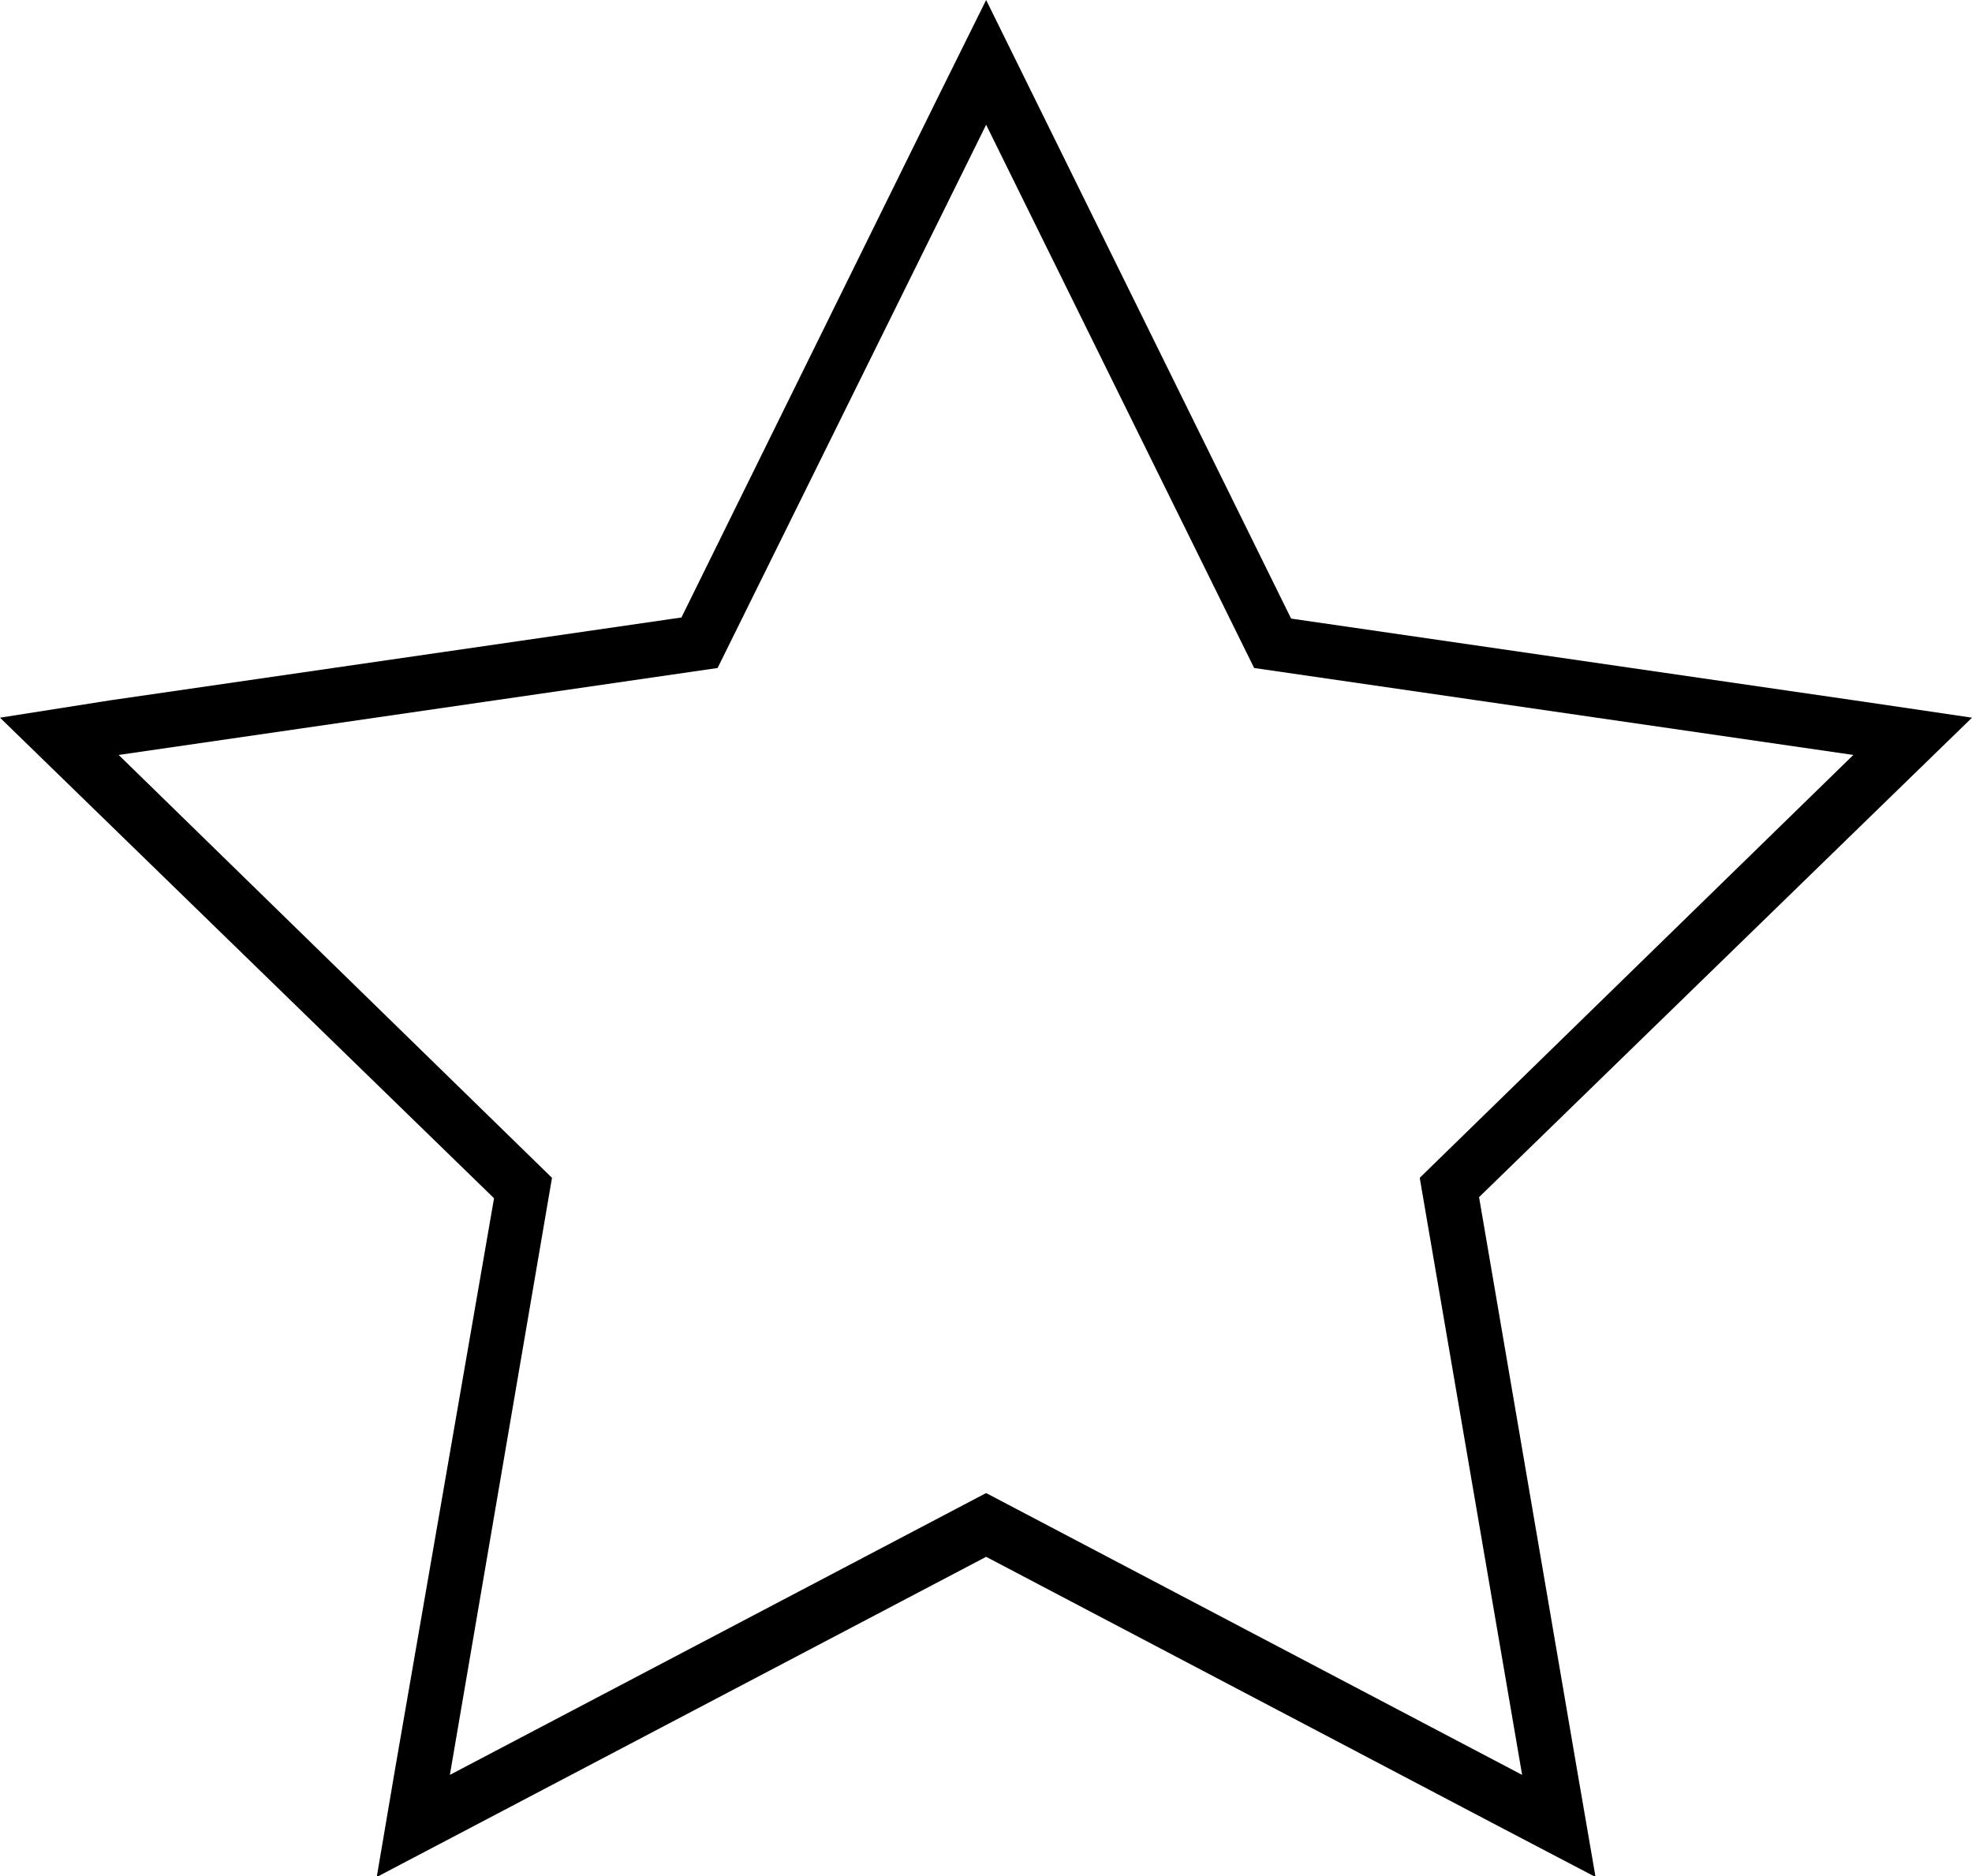
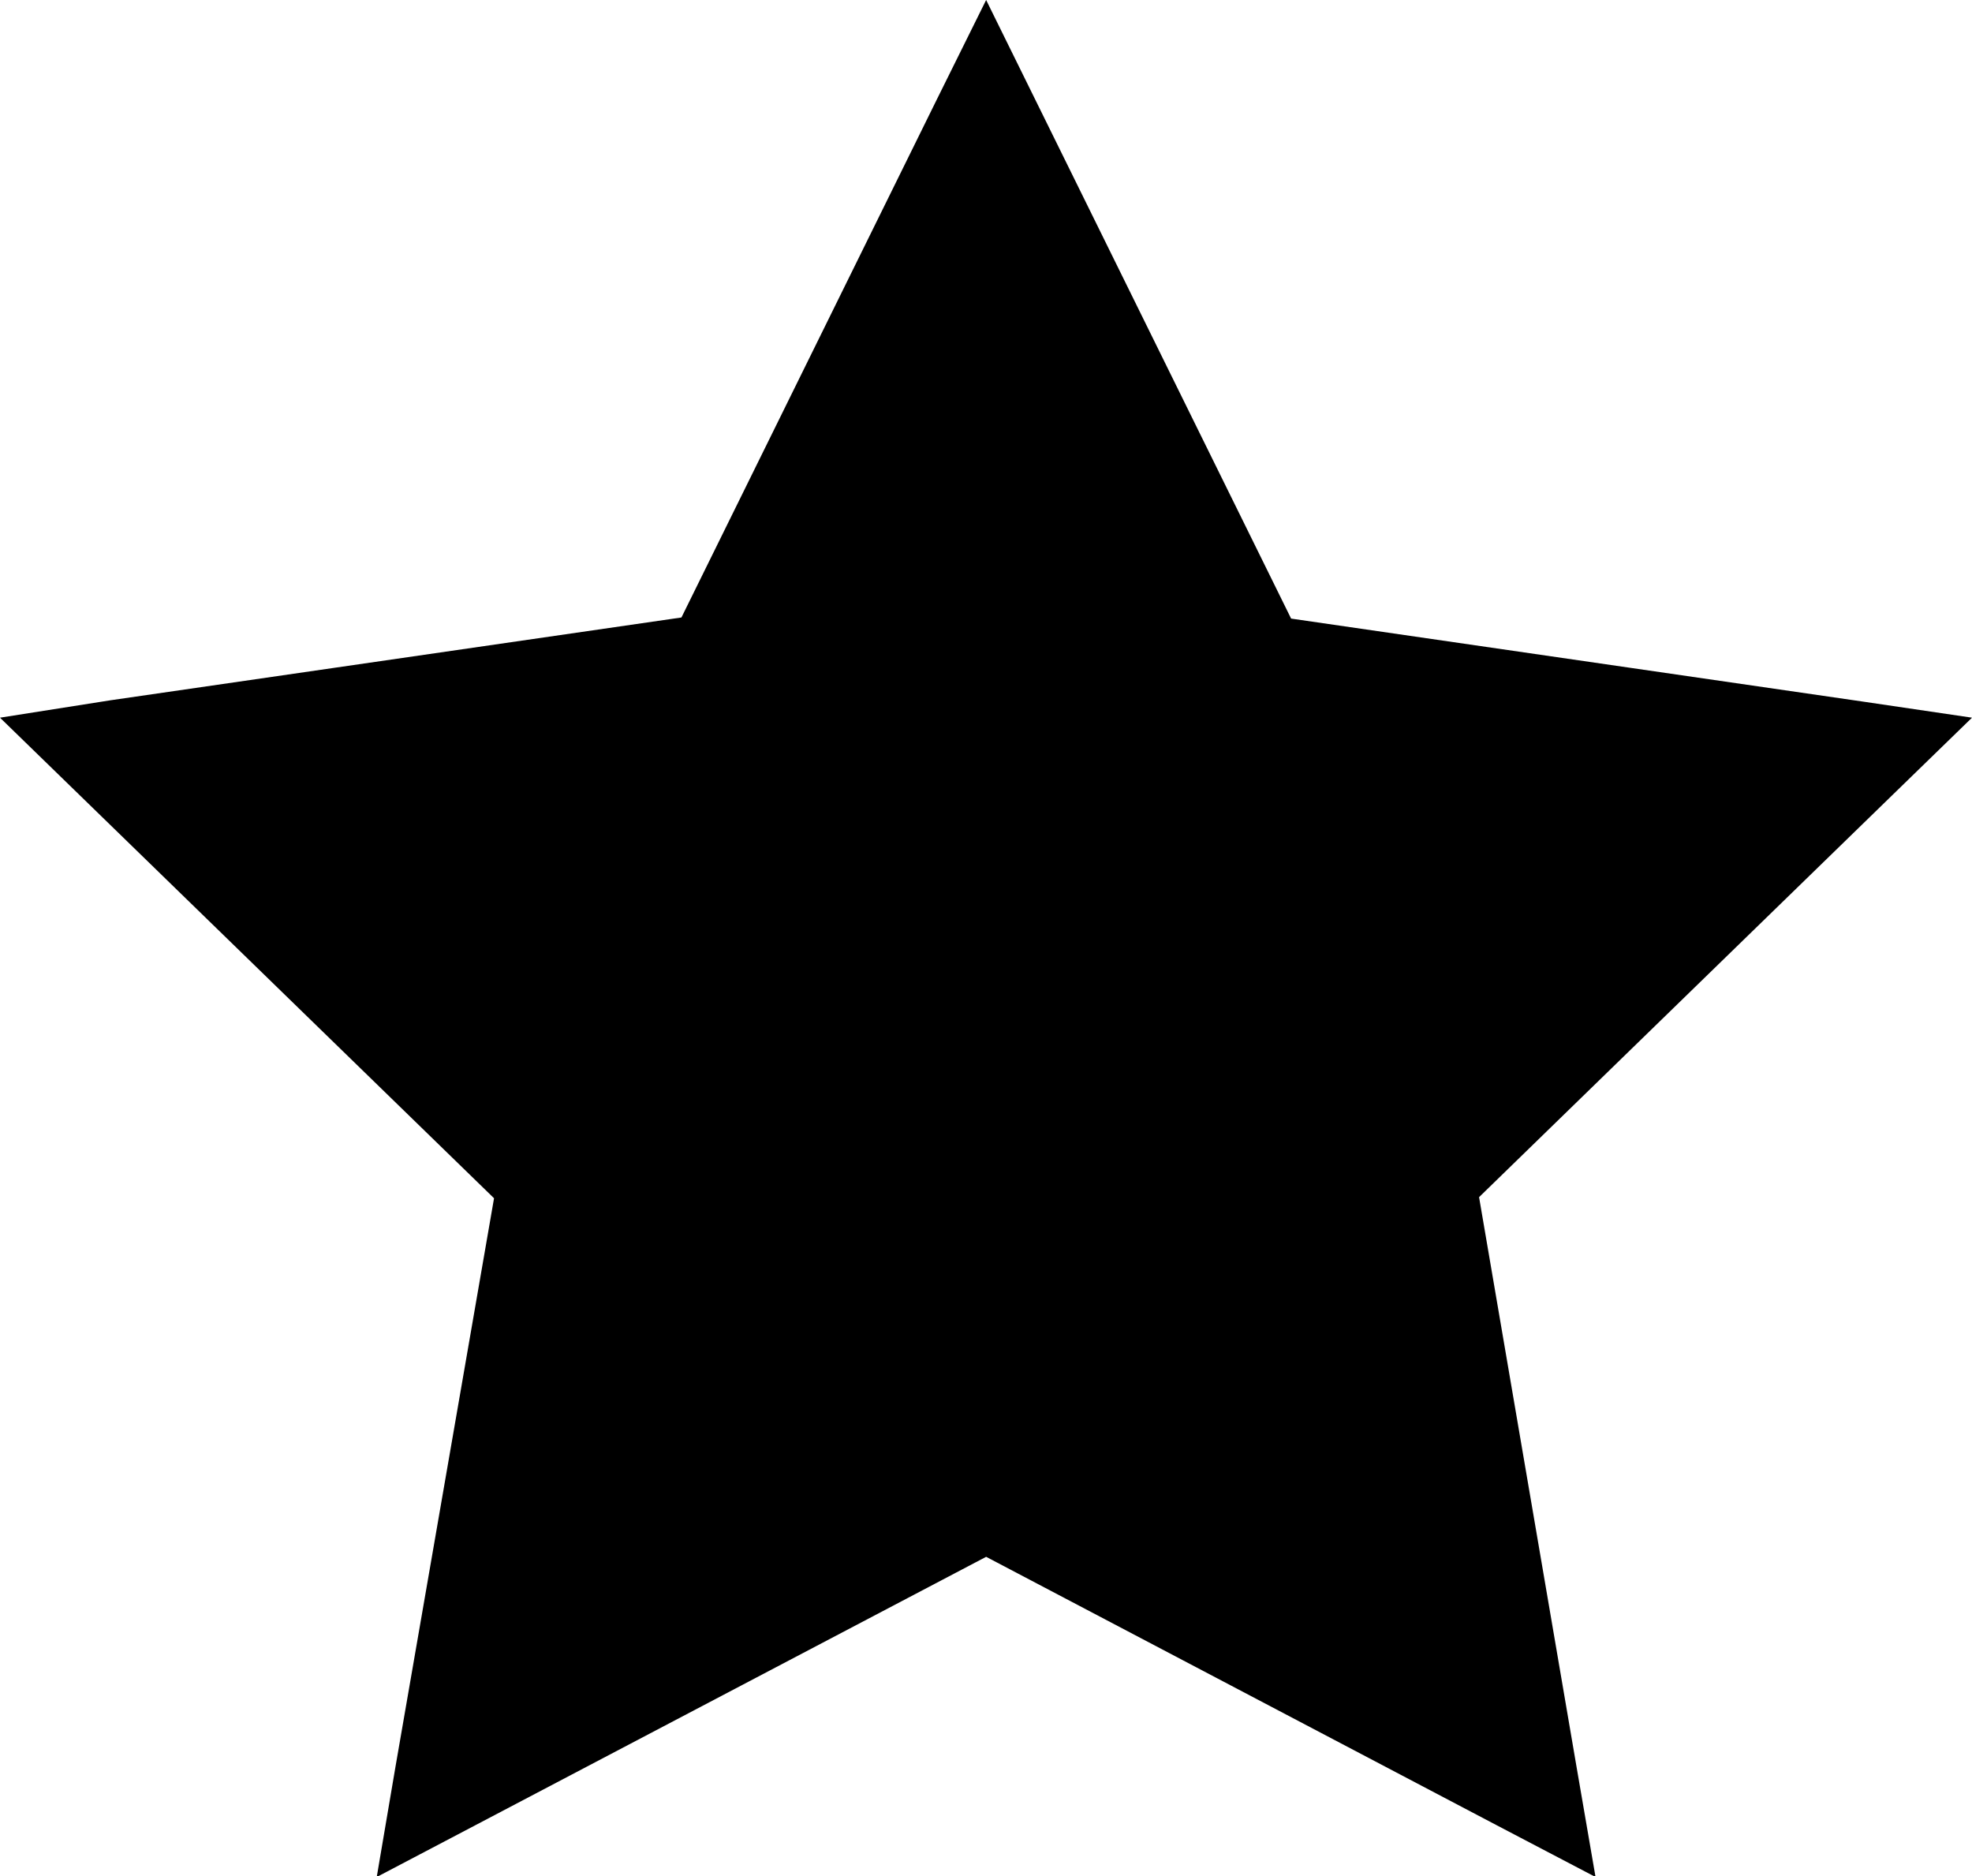
<svg xmlns="http://www.w3.org/2000/svg" viewBox="0 0 71.45 67.95">
  <g id="Layer_2" data-name="Layer 2">
    <g id="Layer_1-2" data-name="Layer 1">
+       <polygon points="35.73 55.22 14.97 66.13 18.94 43.02 2.15 26.65 25.35 23.28 35.73 2.26 46.1 23.28 69.3 26.65 52.51 43.02 56.48 66.13 35.73 55.22" />
      <path d="M35.73,4.52,45.44,24.2l21.71,3.15L51.44,42.67,55.15,64.3,35.73,54.09,16.3,64.3,20,42.67,4.3,27.35,26,24.2,35.73,4.52m0-4.52-1.8,3.63L24.69,22.37,4,25.37,0,26l2.9,2.82,15,14.59L14.33,64l-.68,4,3.58-1.88,18.5-9.72,18.49,9.72L57.81,68l-.69-4L53.59,43.37l15-14.59L71.45,26l-4-.59-20.67-3L37.52,3.63,35.73,0Z" />
    </g>
  </g>
</svg>
